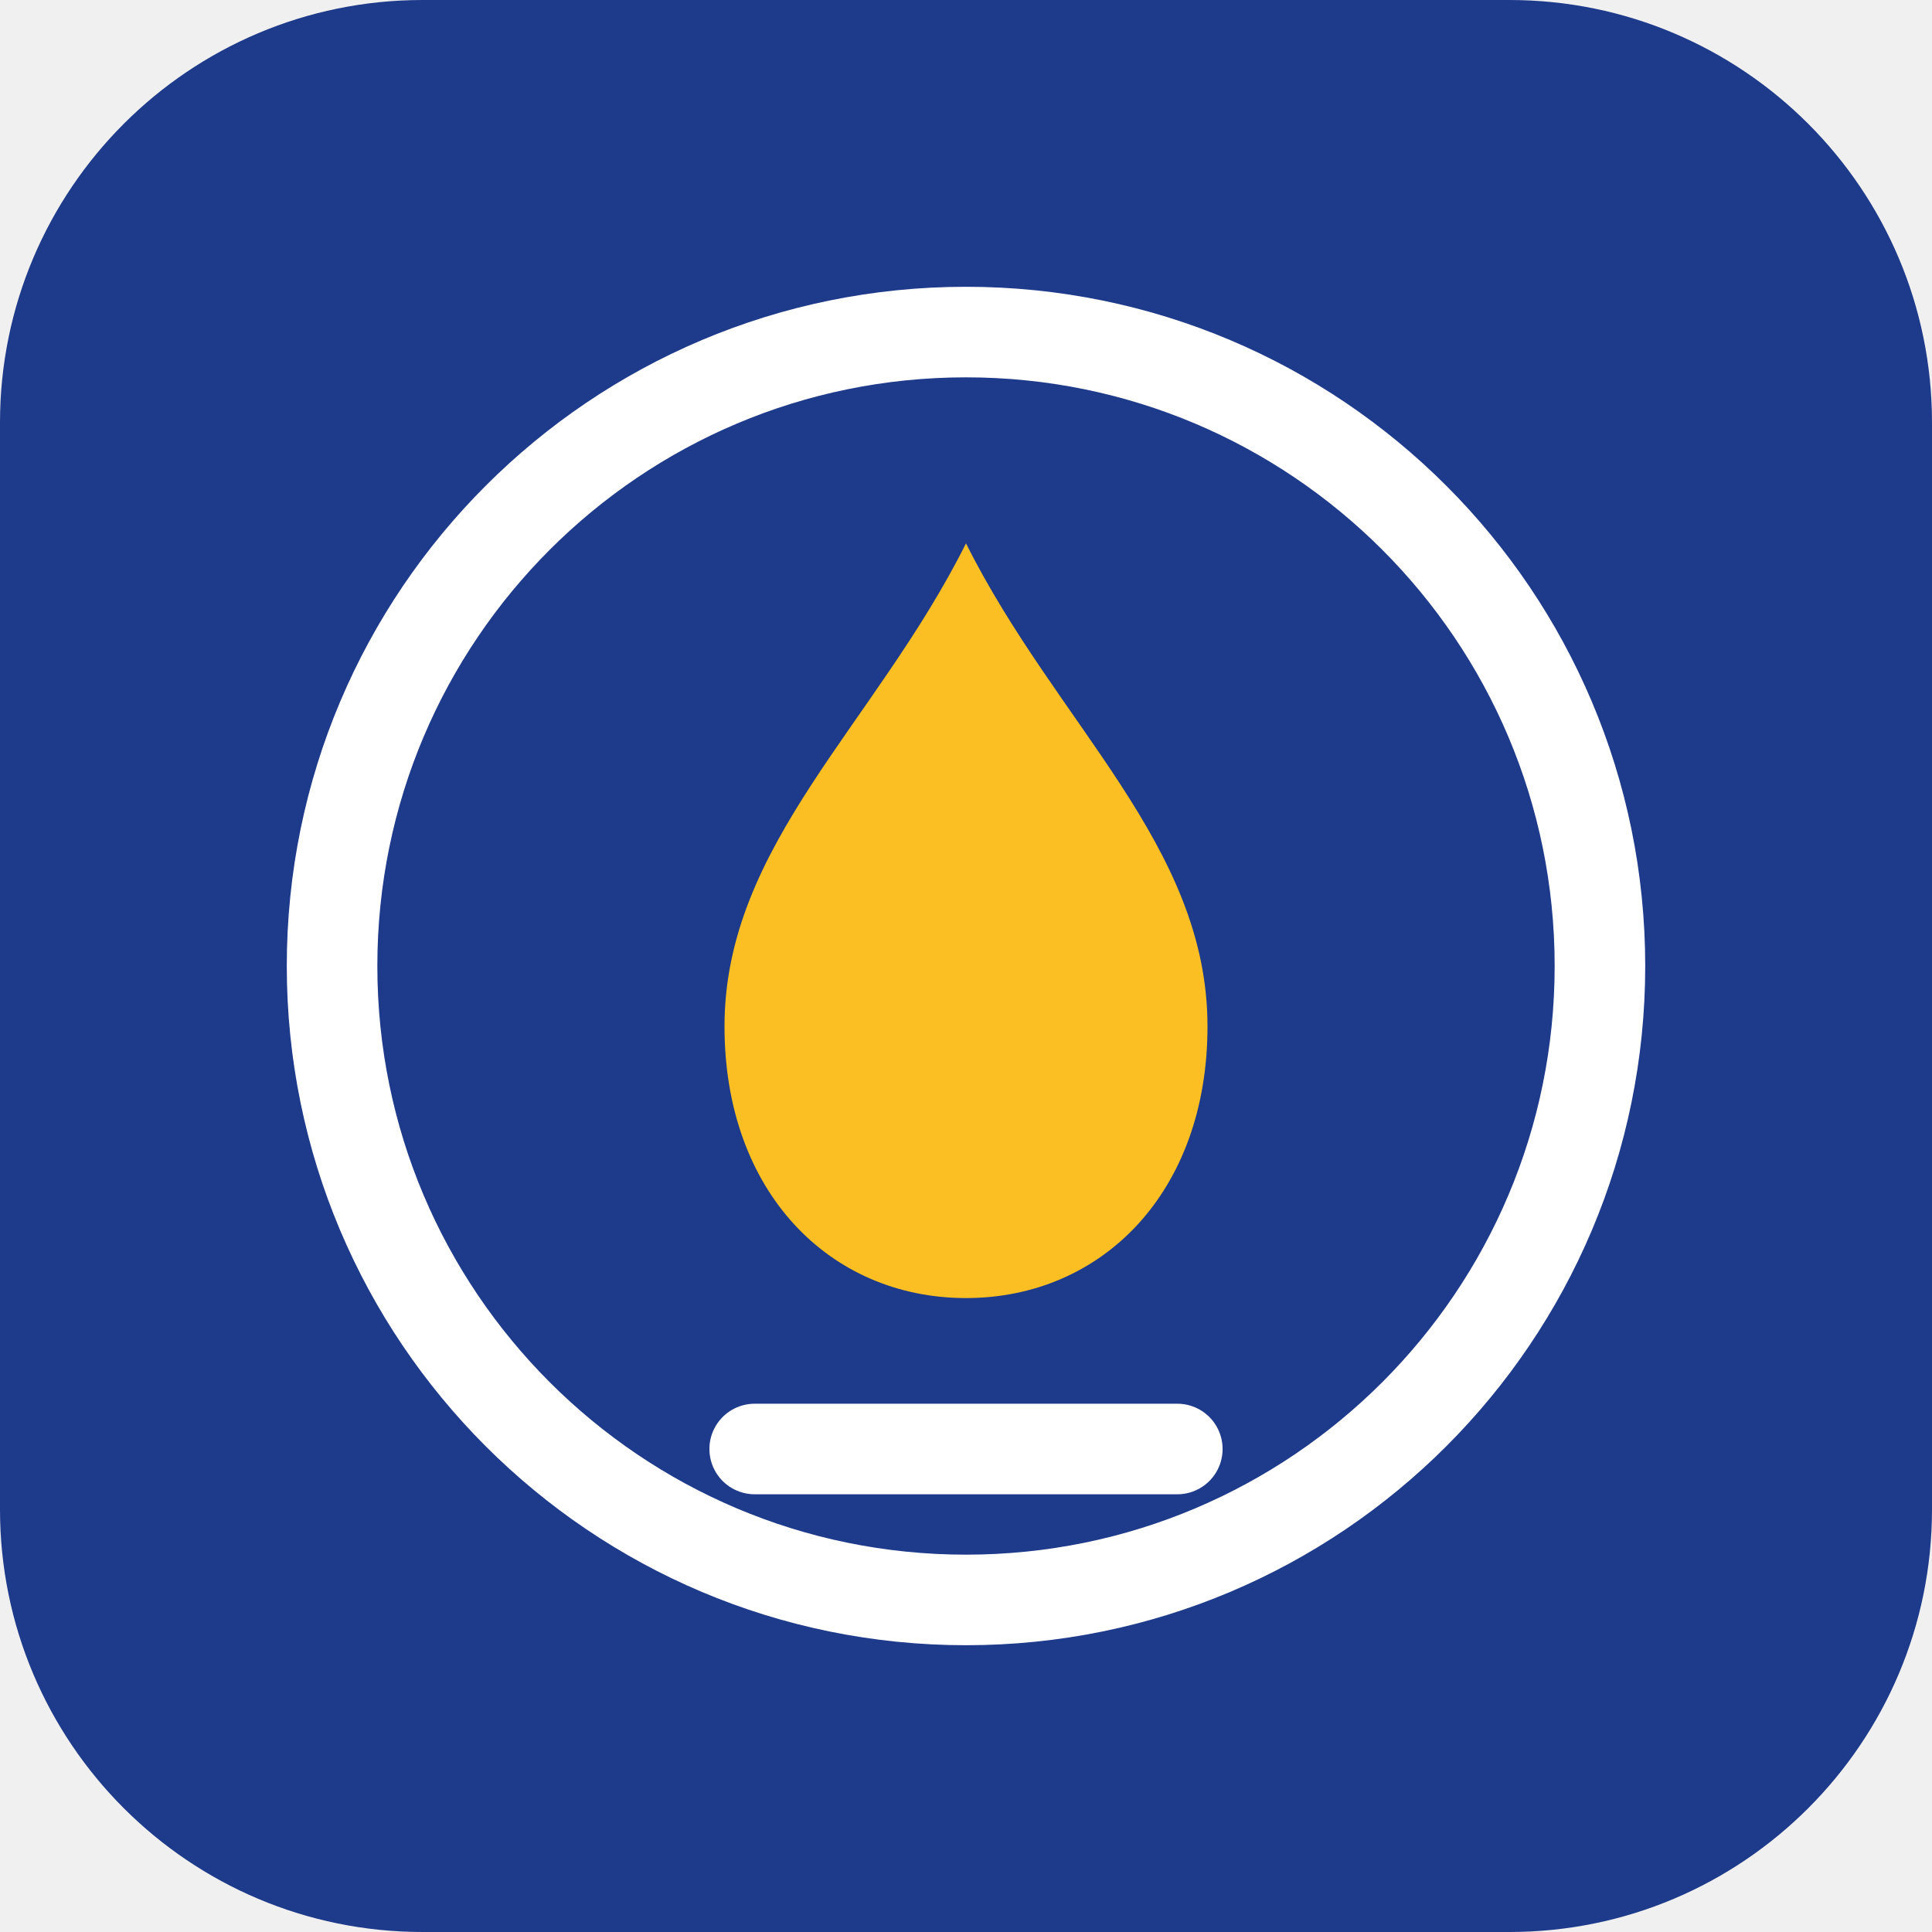
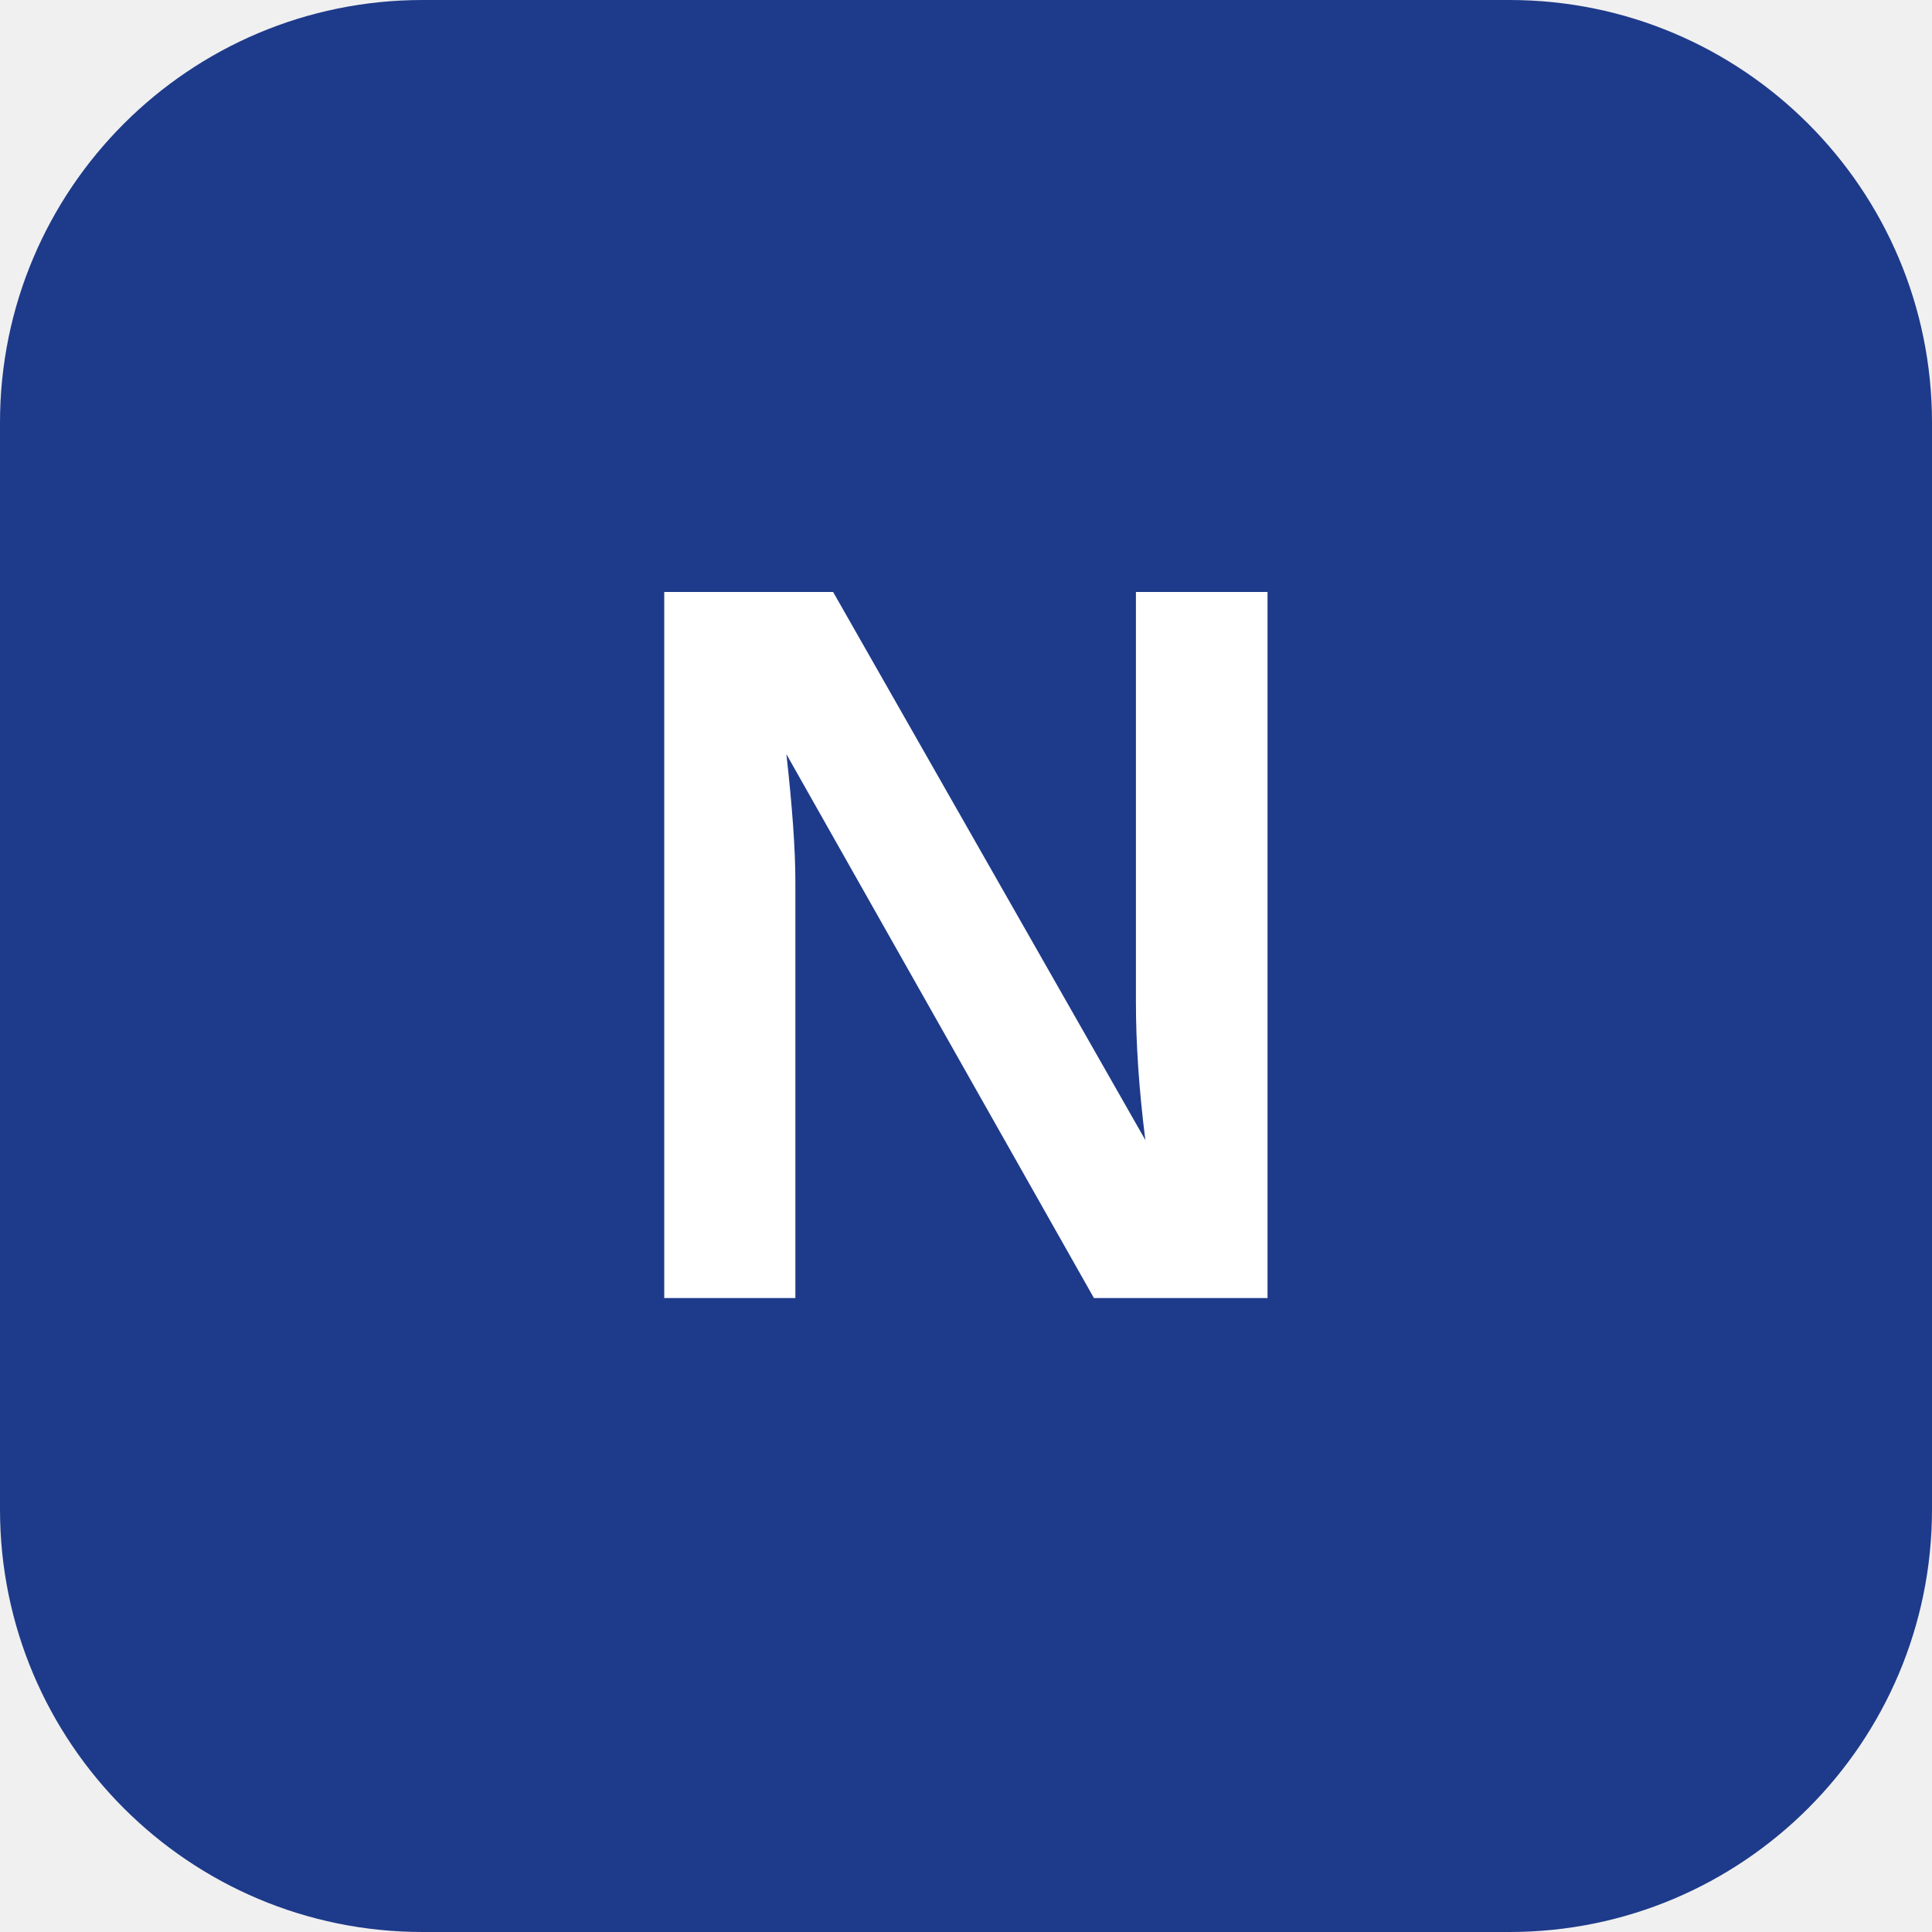
<svg xmlns="http://www.w3.org/2000/svg" viewBox="0 0 64 64">
  <rect width="64" height="64" rx="14" fill="#1e3a8a" />
-   <circle cx="32" cy="32" r="21" fill="none" stroke="#ffffff" stroke-width="3" />
-   <path d="M32 18 C35 24 40 28 40 34 C40 39.5 36.5 43 32 43 C27.5 43 24 39.5 24 34 C24 28 29 24 32 18 Z" fill="#fbbf24" />
-   <path d="M25 48 h14" stroke="#ffffff" stroke-width="3" stroke-linecap="round" />
+   <text x="32" y="43" text-anchor="middle" font-family="Arial, Helvetica, sans-serif" font-size="34" font-weight="800" fill="#ffffff">N</text>
</svg>
